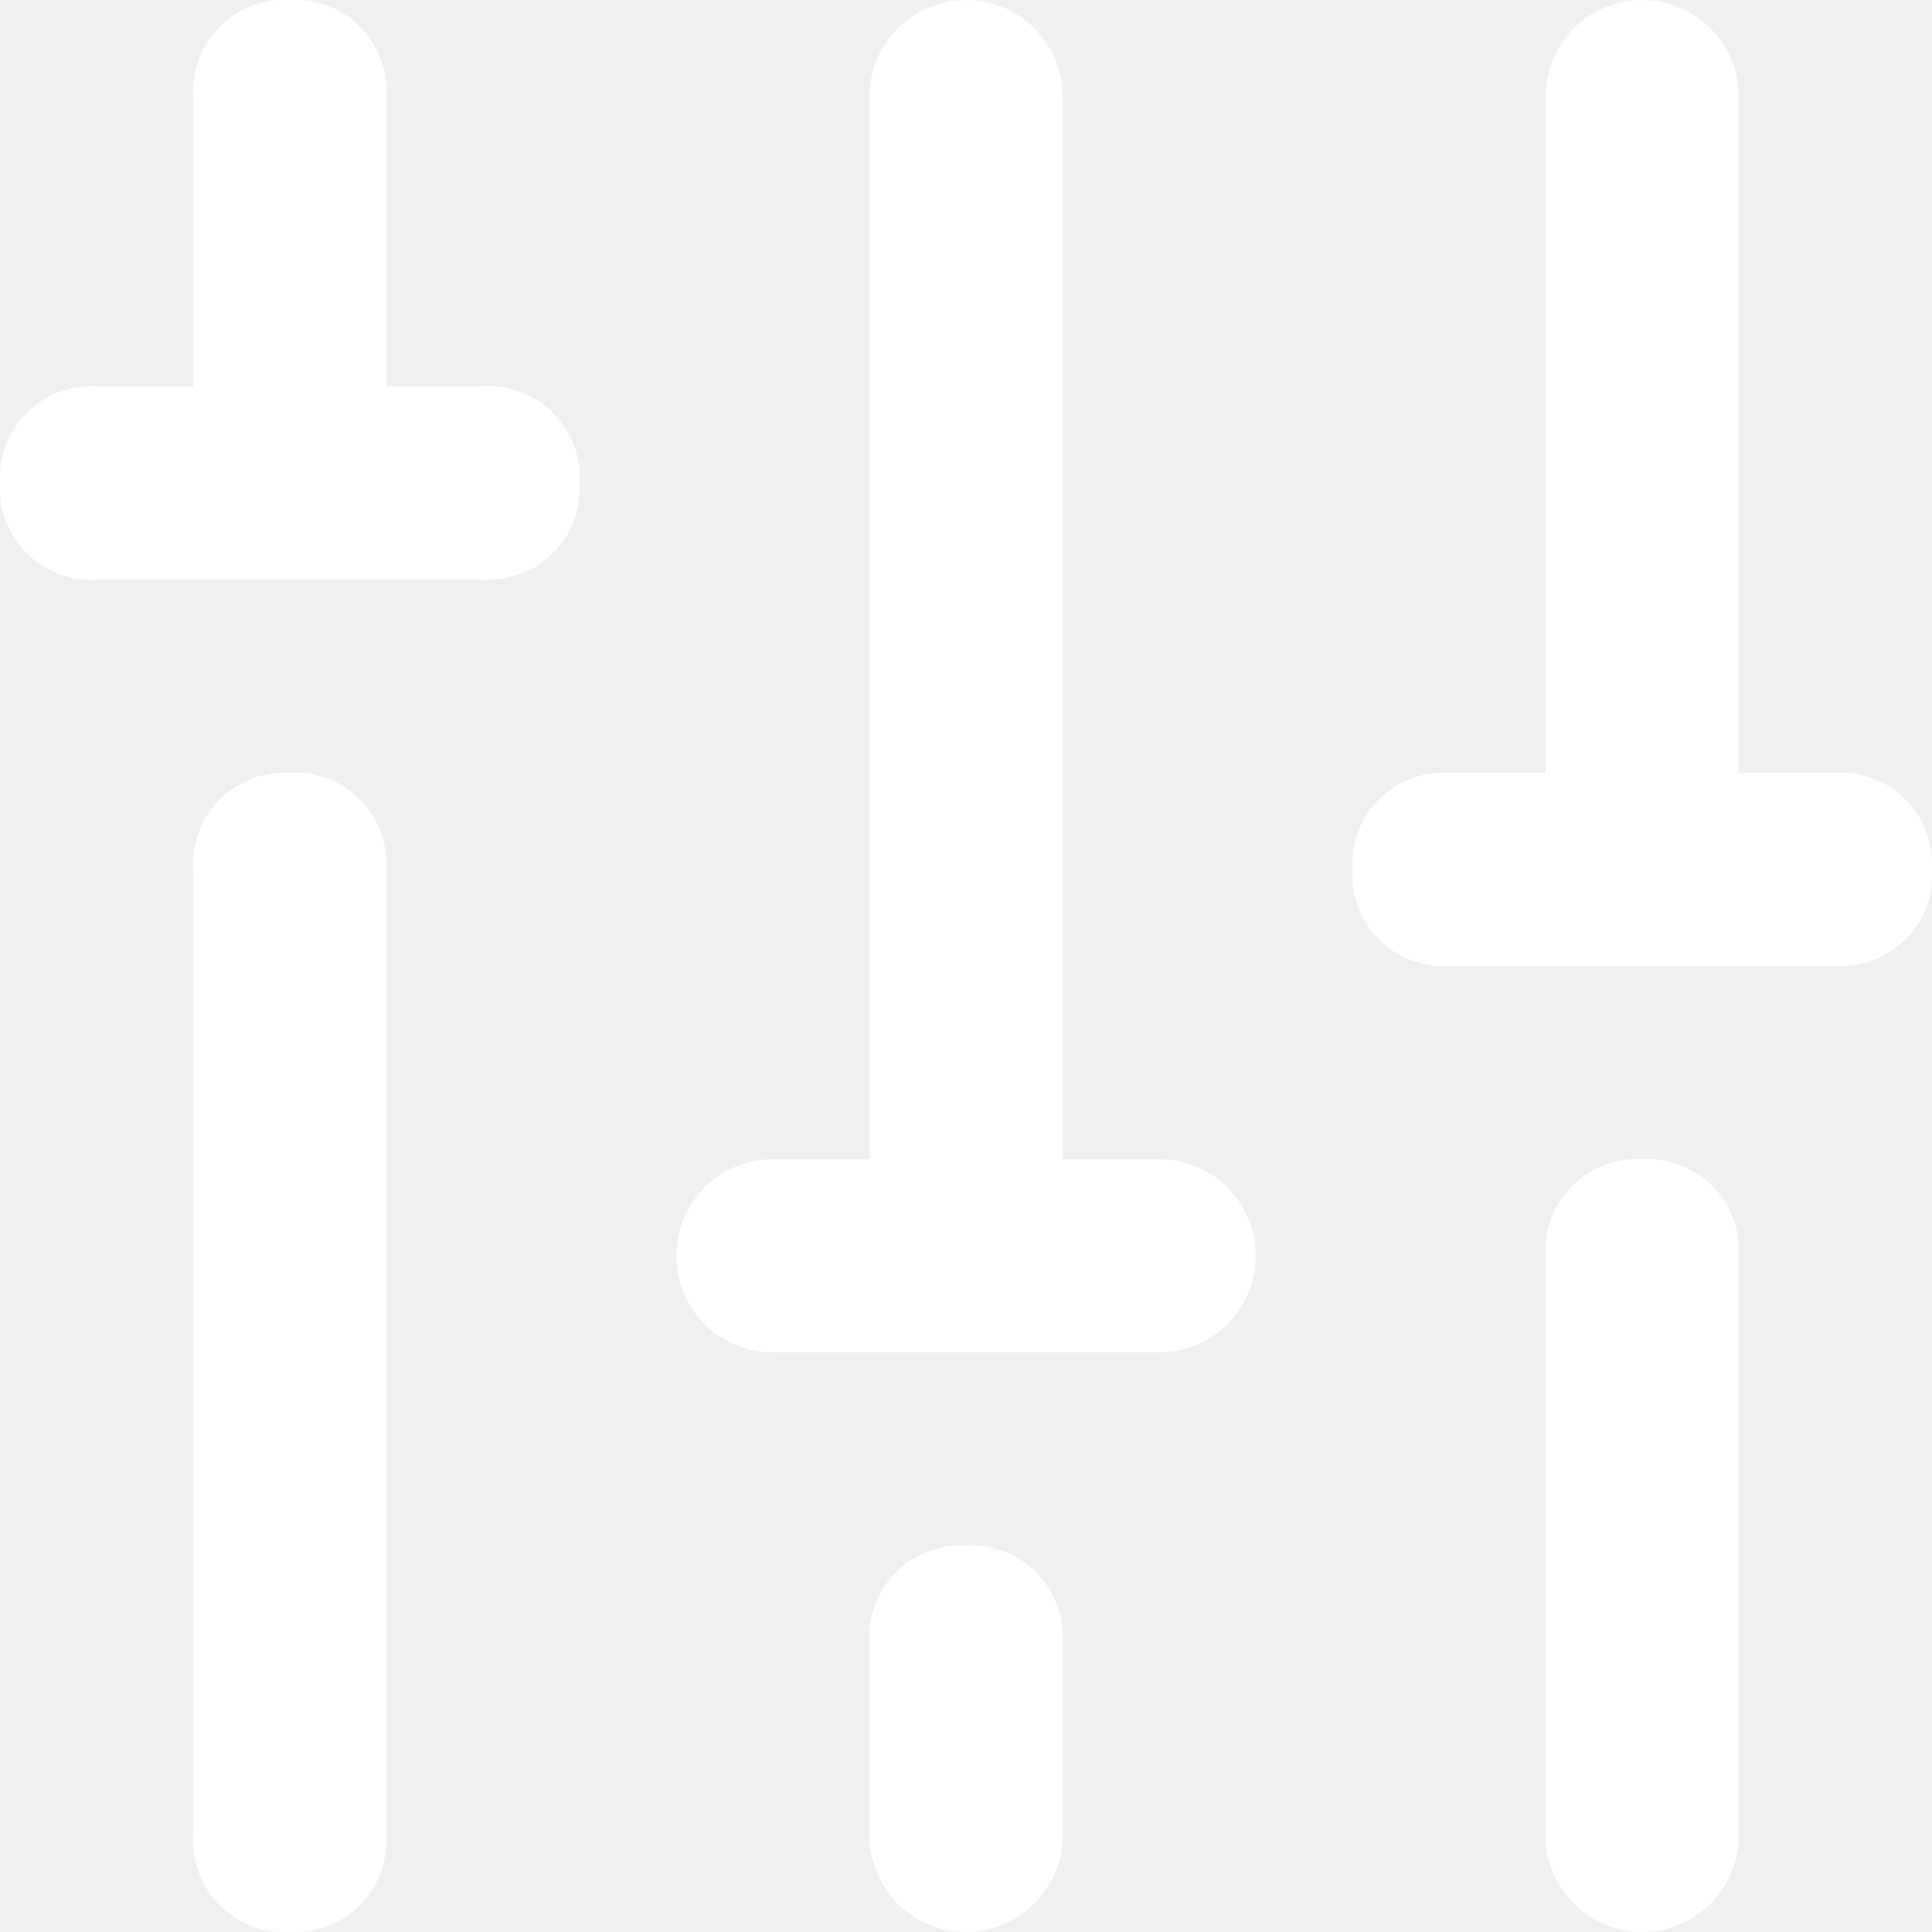
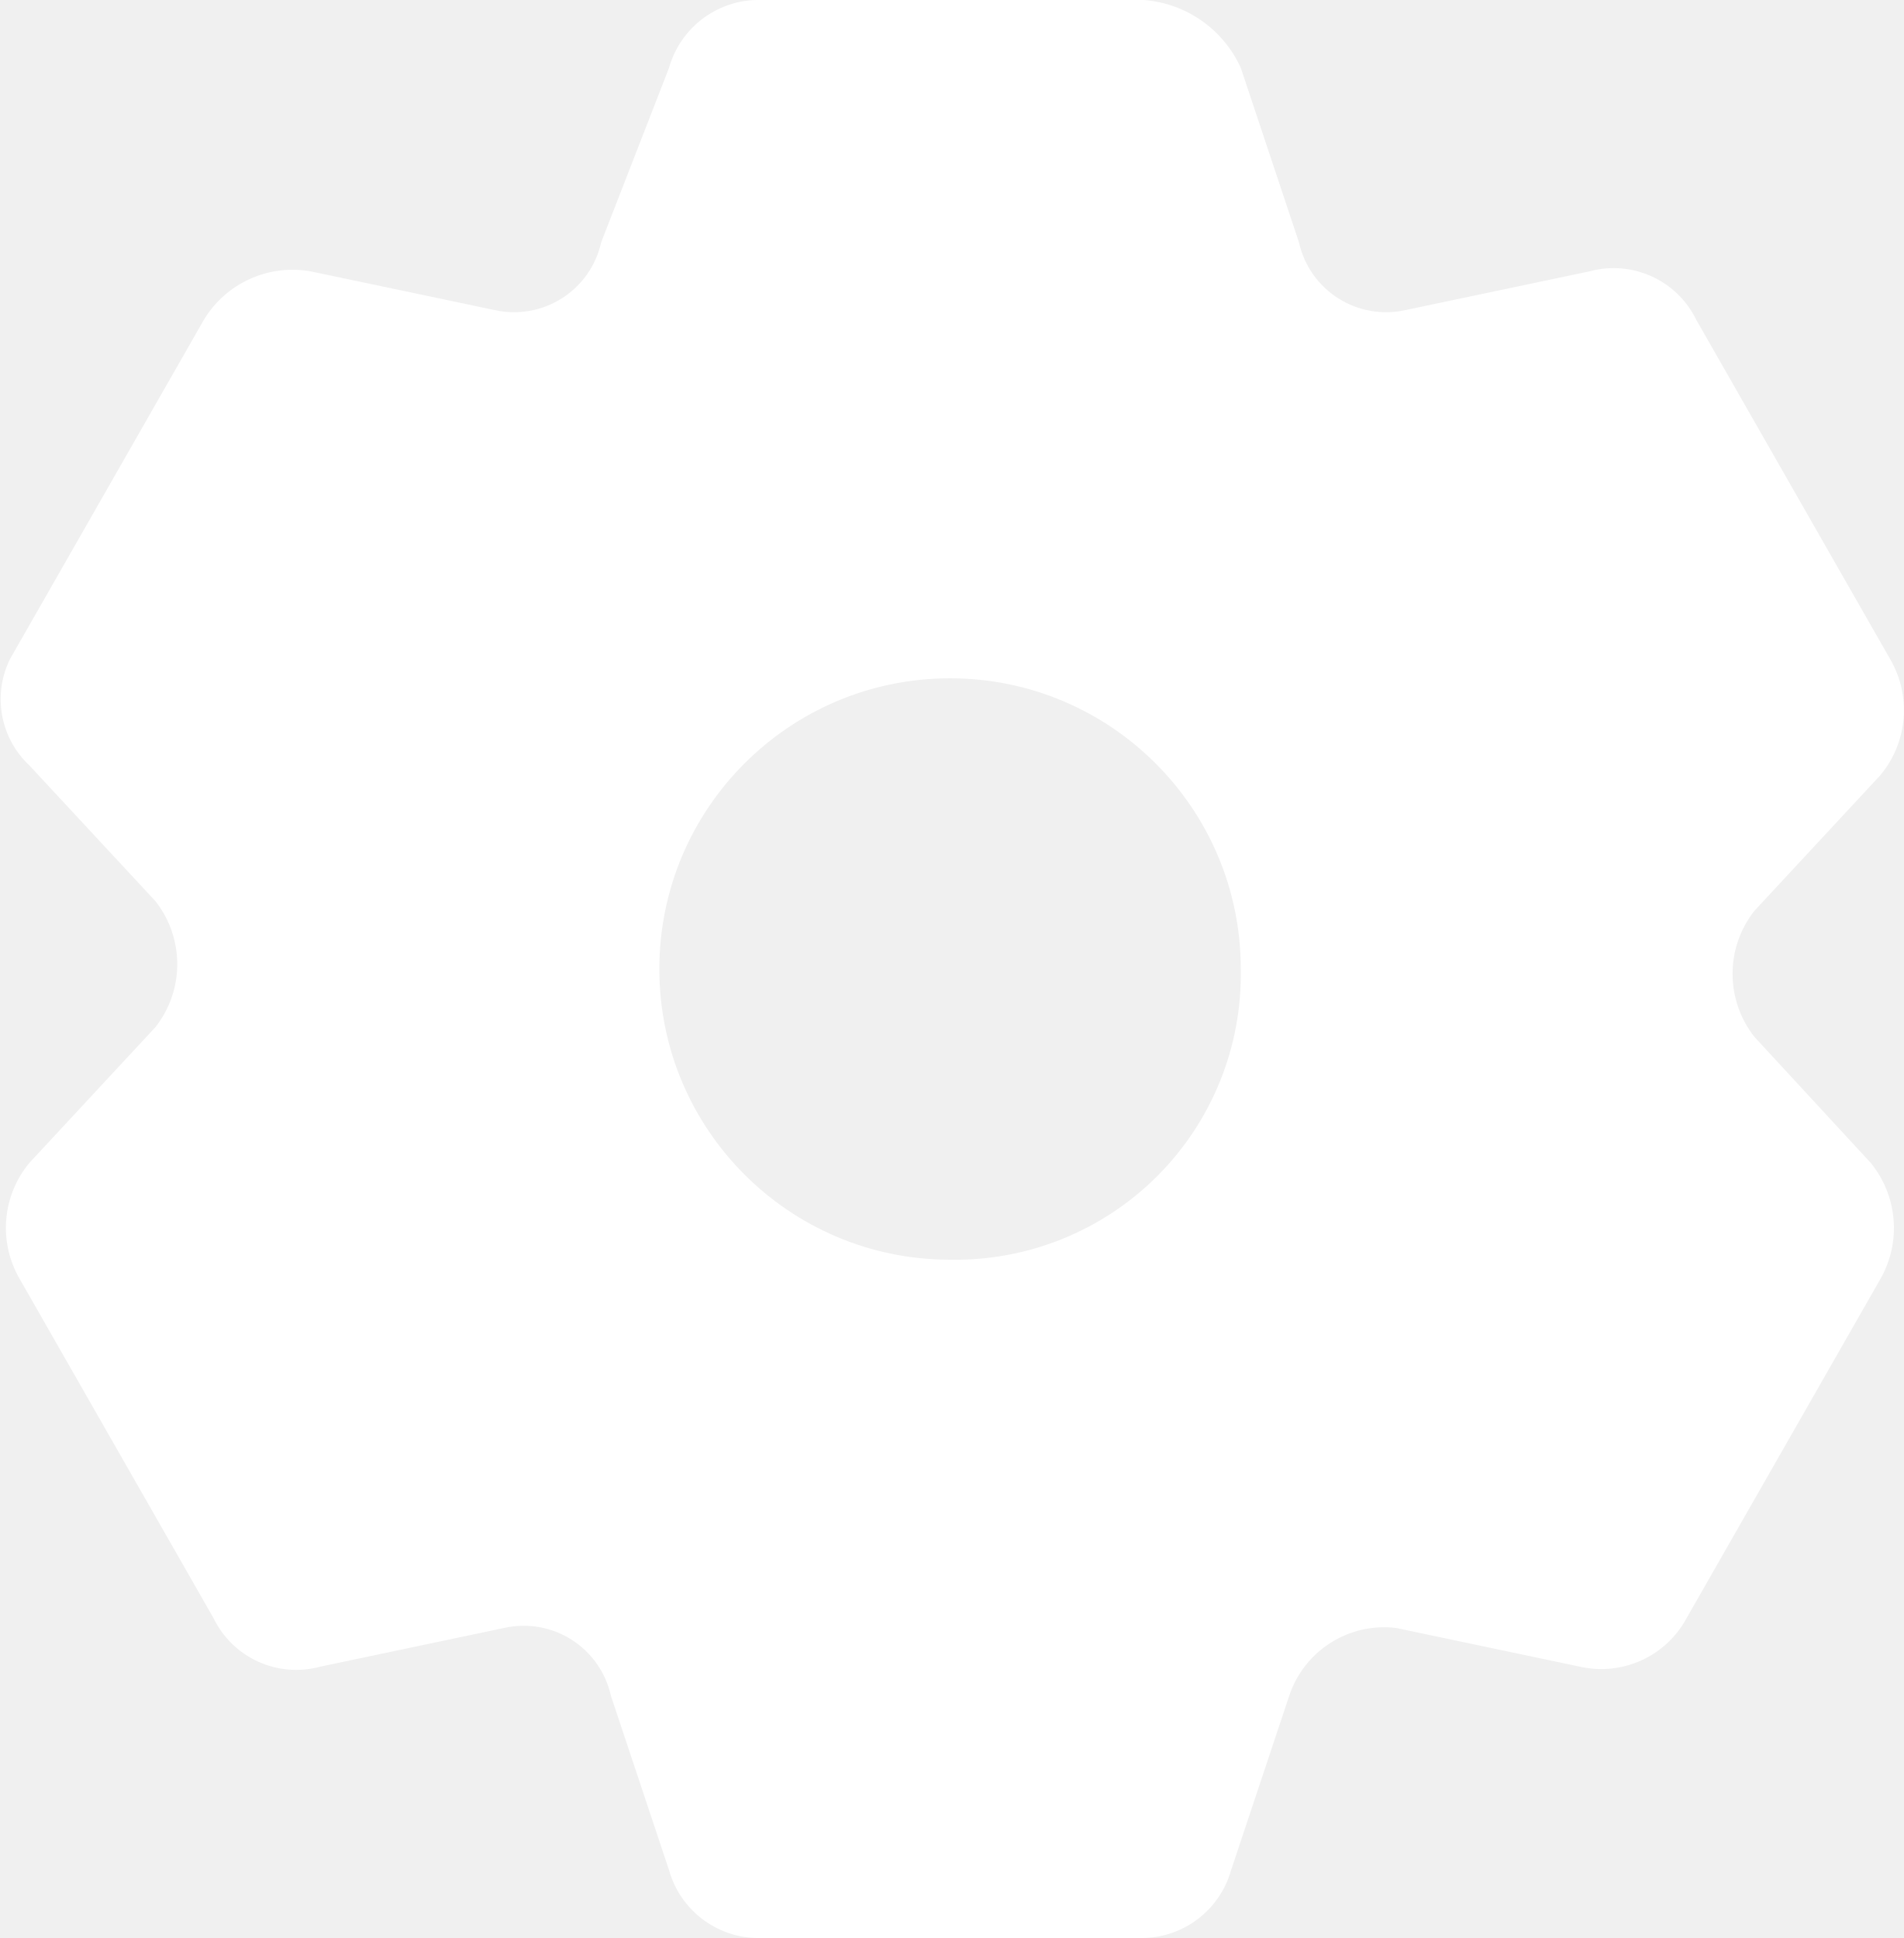
- <svg xmlns="http://www.w3.org/2000/svg" width="20" height="20" viewBox="0 0 20 20">
-   <path id="sliders-v" d="M5,10H5a.945.945,0,0,0-1,1V21a.945.945,0,0,0,1,1,.945.945,0,0,0,1-1V11A.945.945,0,0,0,5,10ZM7,6H6V3A.945.945,0,0,0,5,2,.945.945,0,0,0,4,3V6H3A.945.945,0,0,0,2,7,.945.945,0,0,0,3,8H7A.945.945,0,0,0,8,7,.945.945,0,0,0,7,6Zm5,12h0a.945.945,0,0,0-1,1v2a1,1,0,0,0,2,0V19A.945.945,0,0,0,12,18Zm9-8H20V3a1,1,0,0,0-2,0v7H17a.945.945,0,0,0-1,1,.945.945,0,0,0,1,1h4a.945.945,0,0,0,1-1A.945.945,0,0,0,21,10Zm-2,4h0a.945.945,0,0,0-1,1v6a1,1,0,0,0,2,0V15A.945.945,0,0,0,19,14Zm-5,0H13V3a1,1,0,0,0-2,0V14H10a1,1,0,0,0,0,2h4a1,1,0,0,0,0-2Z" transform="translate(-2 -2)" fill="#fff" />
+ <svg xmlns="http://www.w3.org/2000/svg" width="19.643" height="20" viewBox="0 0 19.643 20">
+   <path id="setting" d="M20.3,12.7a1.051,1.051,0,0,1,0-1.3L21.6,10a1.048,1.048,0,0,0,.1-1.2l-2-3.5a.948.948,0,0,0-1.1-.5l-1.9.4a.921.921,0,0,1-1.1-.7L15,2.7A1.2,1.2,0,0,0,14,2H10a.961.961,0,0,0-.9.7L8.4,4.5a.921.921,0,0,1-1.1.7L5.4,4.8a1.069,1.069,0,0,0-1.1.5l-2,3.5a.937.937,0,0,0,.2,1.1l1.3,1.4a1.051,1.051,0,0,1,0,1.3L2.5,14a1.048,1.048,0,0,0-.1,1.2l2,3.5a.948.948,0,0,0,1.1.5l1.9-.4a.921.921,0,0,1,1.1.7l.6,1.8a.961.961,0,0,0,.9.7h4a.961.961,0,0,0,.9-.7l.6-1.8a1.033,1.033,0,0,1,1.1-.7l1.9.4a1,1,0,0,0,1.1-.5l2-3.5a1.063,1.063,0,0,0-.1-1.2ZM12,15a3,3,0,1,1,3-3A2.946,2.946,0,0,1,12,15Z" transform="translate(-2.196 -2)" fill="#fff" />
</svg>
